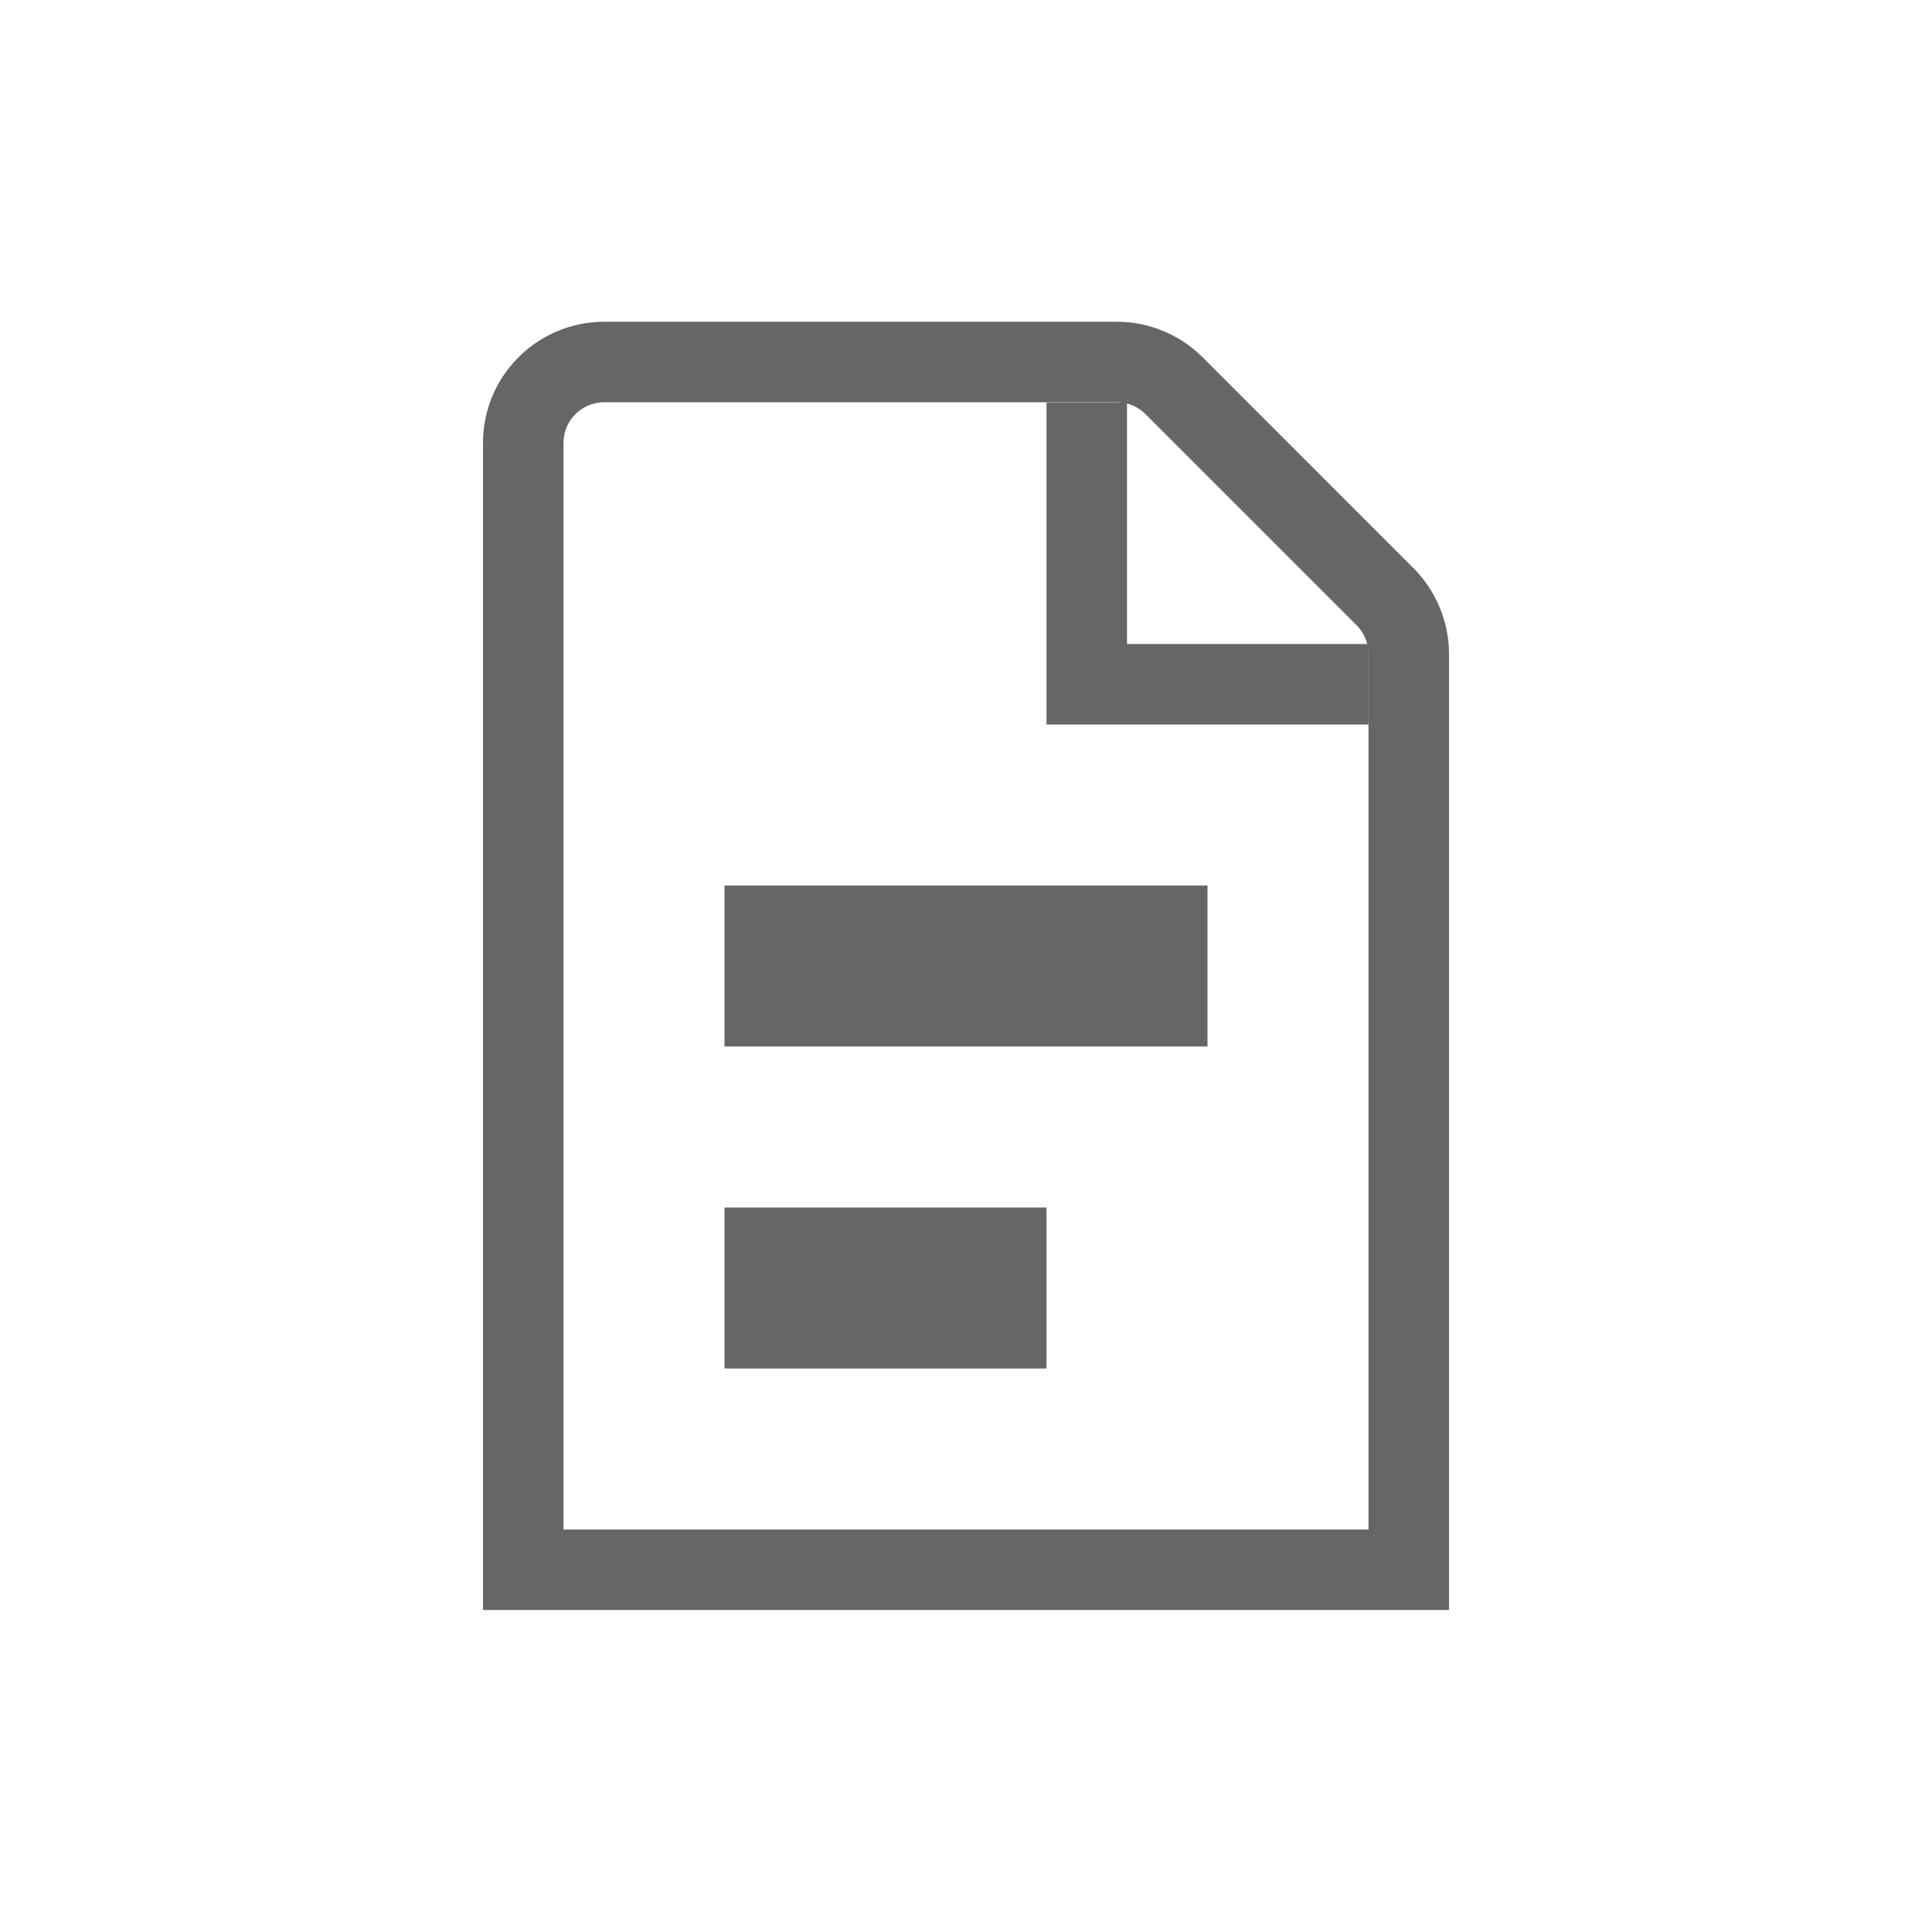
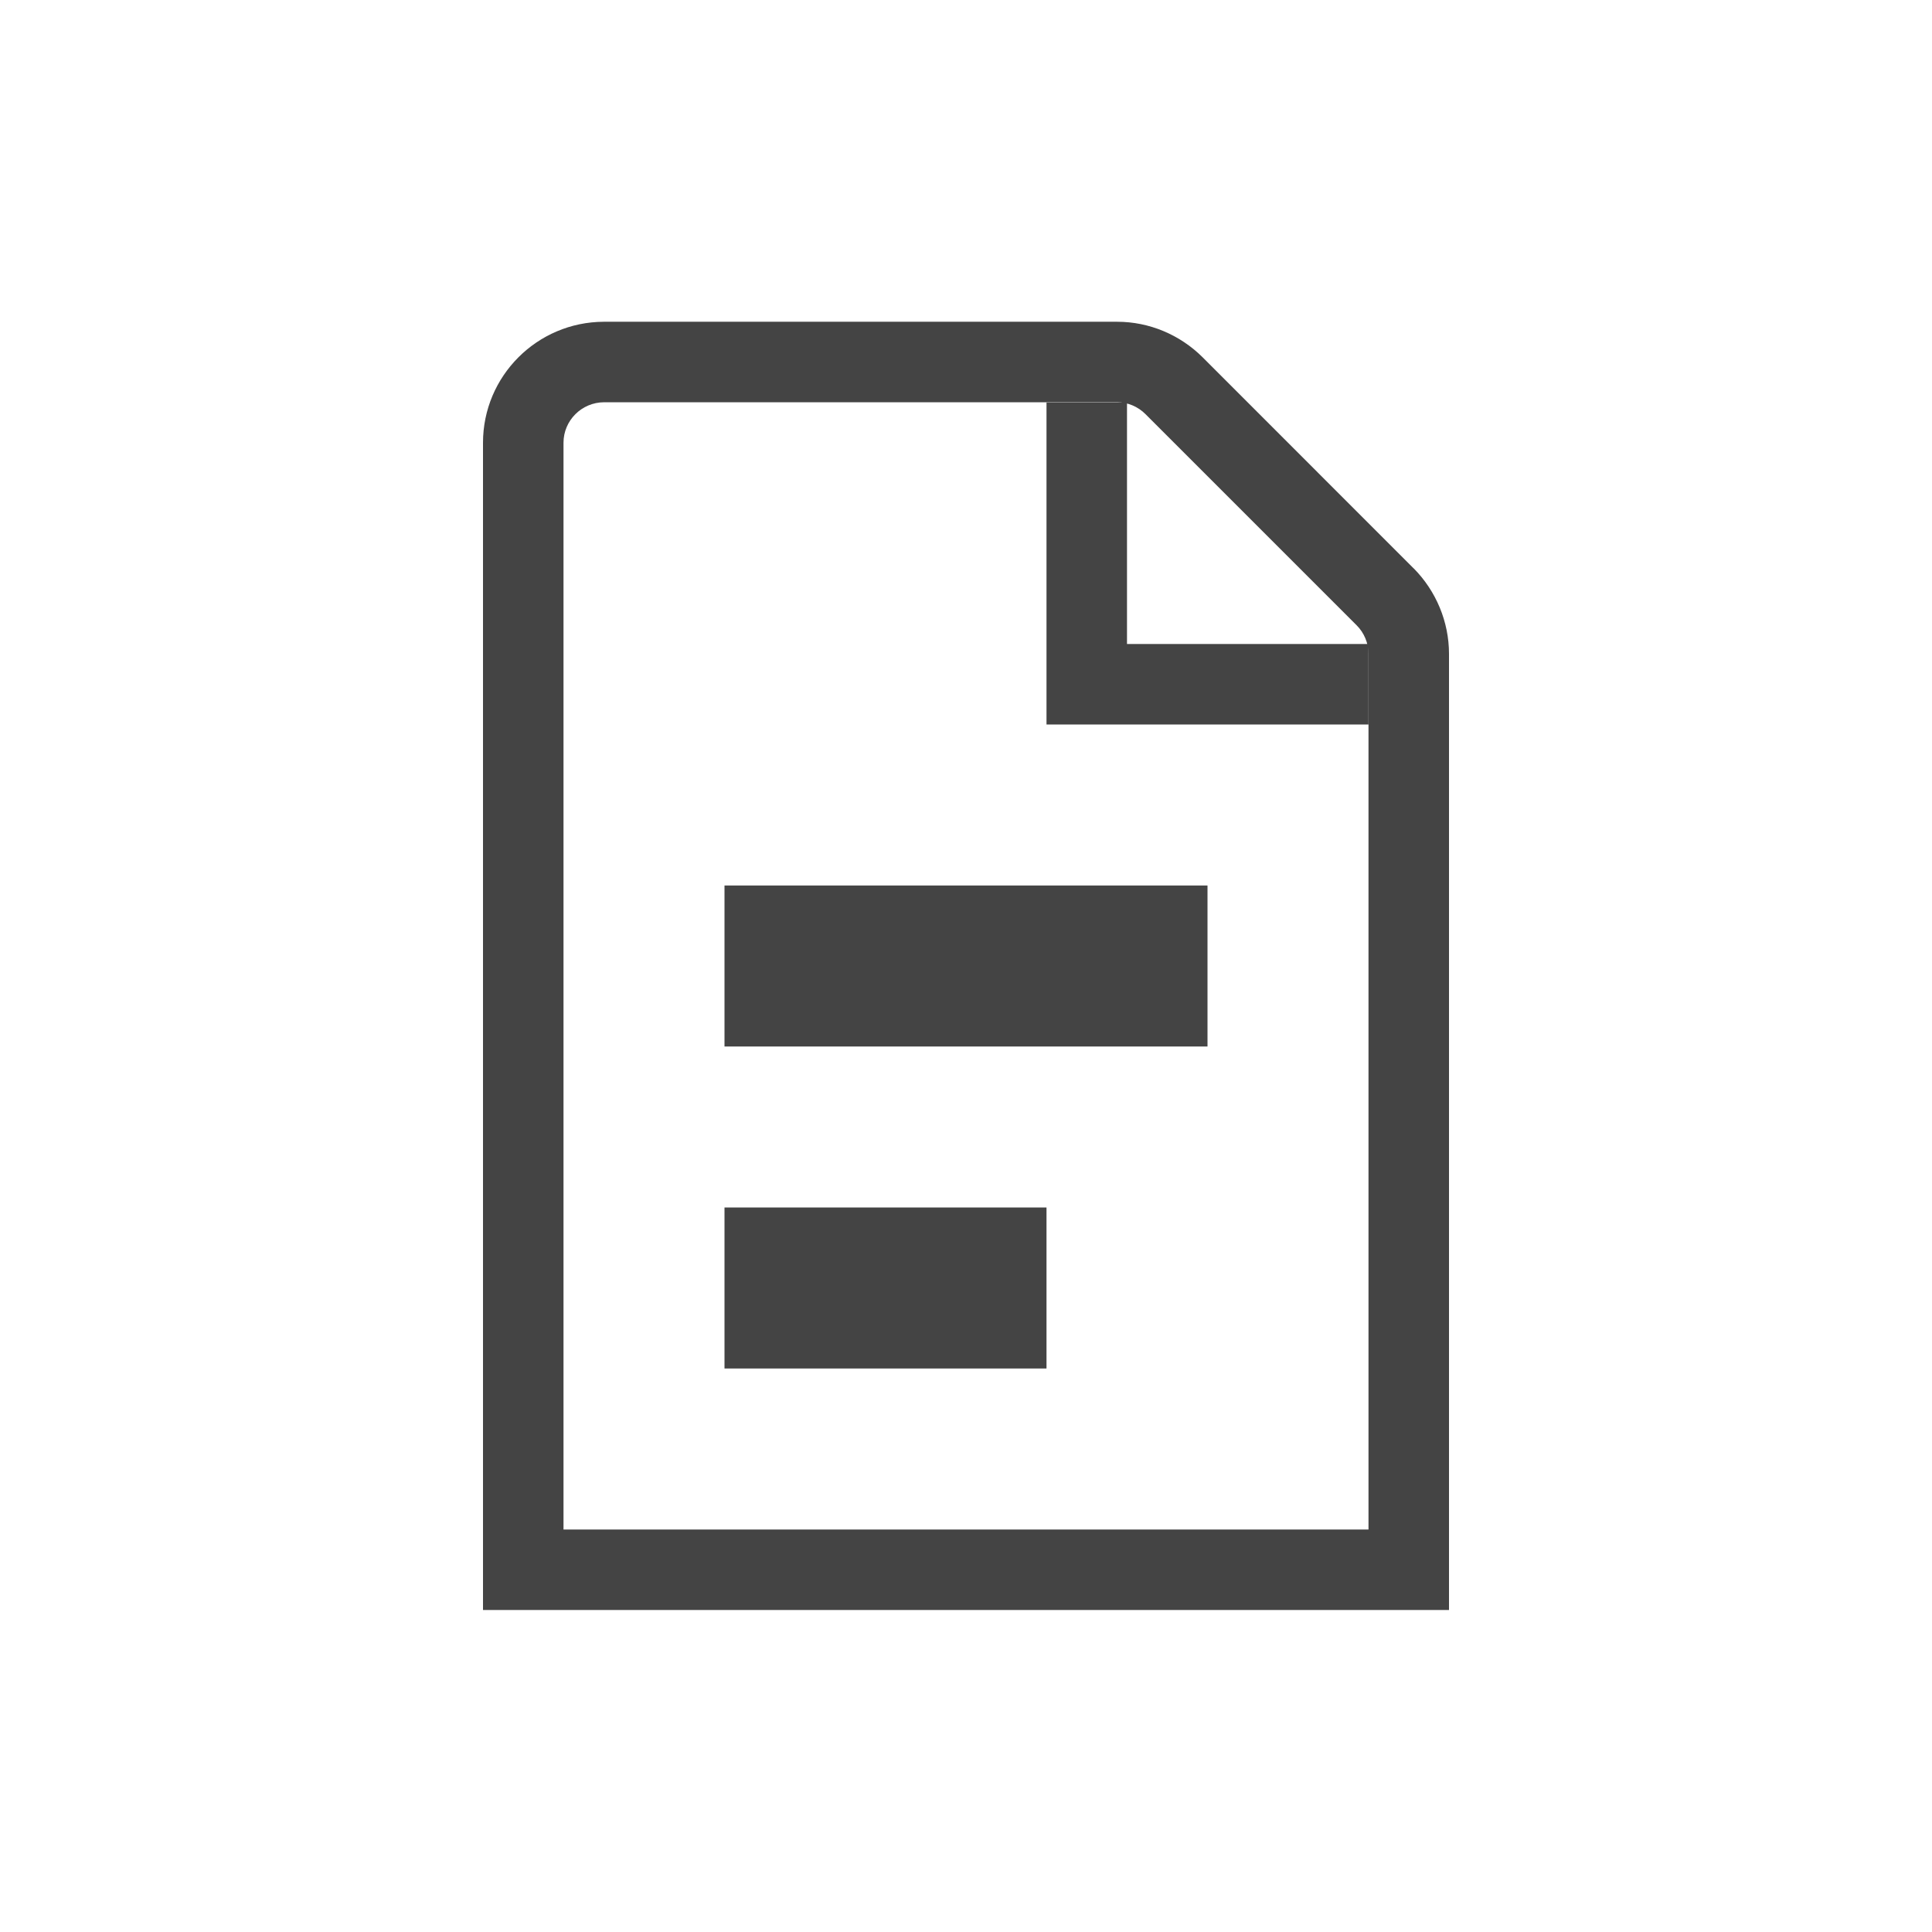
<svg xmlns="http://www.w3.org/2000/svg" width="24" height="24" viewBox="0 0 24 24">
-   <g fill="#666">
+   <g fill="#444">
    <path d="M11.56 3.062c.28.282.44.666.44 1.063v11.878H0v-14.5C0 .675.672.003 1.5 0h6.378c.397 0 .778.16 1.06.44l2.621 2.622zM11 4.125c0-.132-.054-.262-.148-.355L8.23 1.148C8.136 1.053 8.008 1 7.878 1H1.504c-.279.001-.504.227-.504.503v13.5h10V4.125z" transform="translate(6 3.997)" />
    <path d="M3 7.003H9V9.003H3zM3 11.003H7V13.003H3zM8 1.003L8 4.003 11 4.003 11 5.003 7 5.003 7 1.003z" transform="translate(6 3.997)" />
  </g>
</svg>
